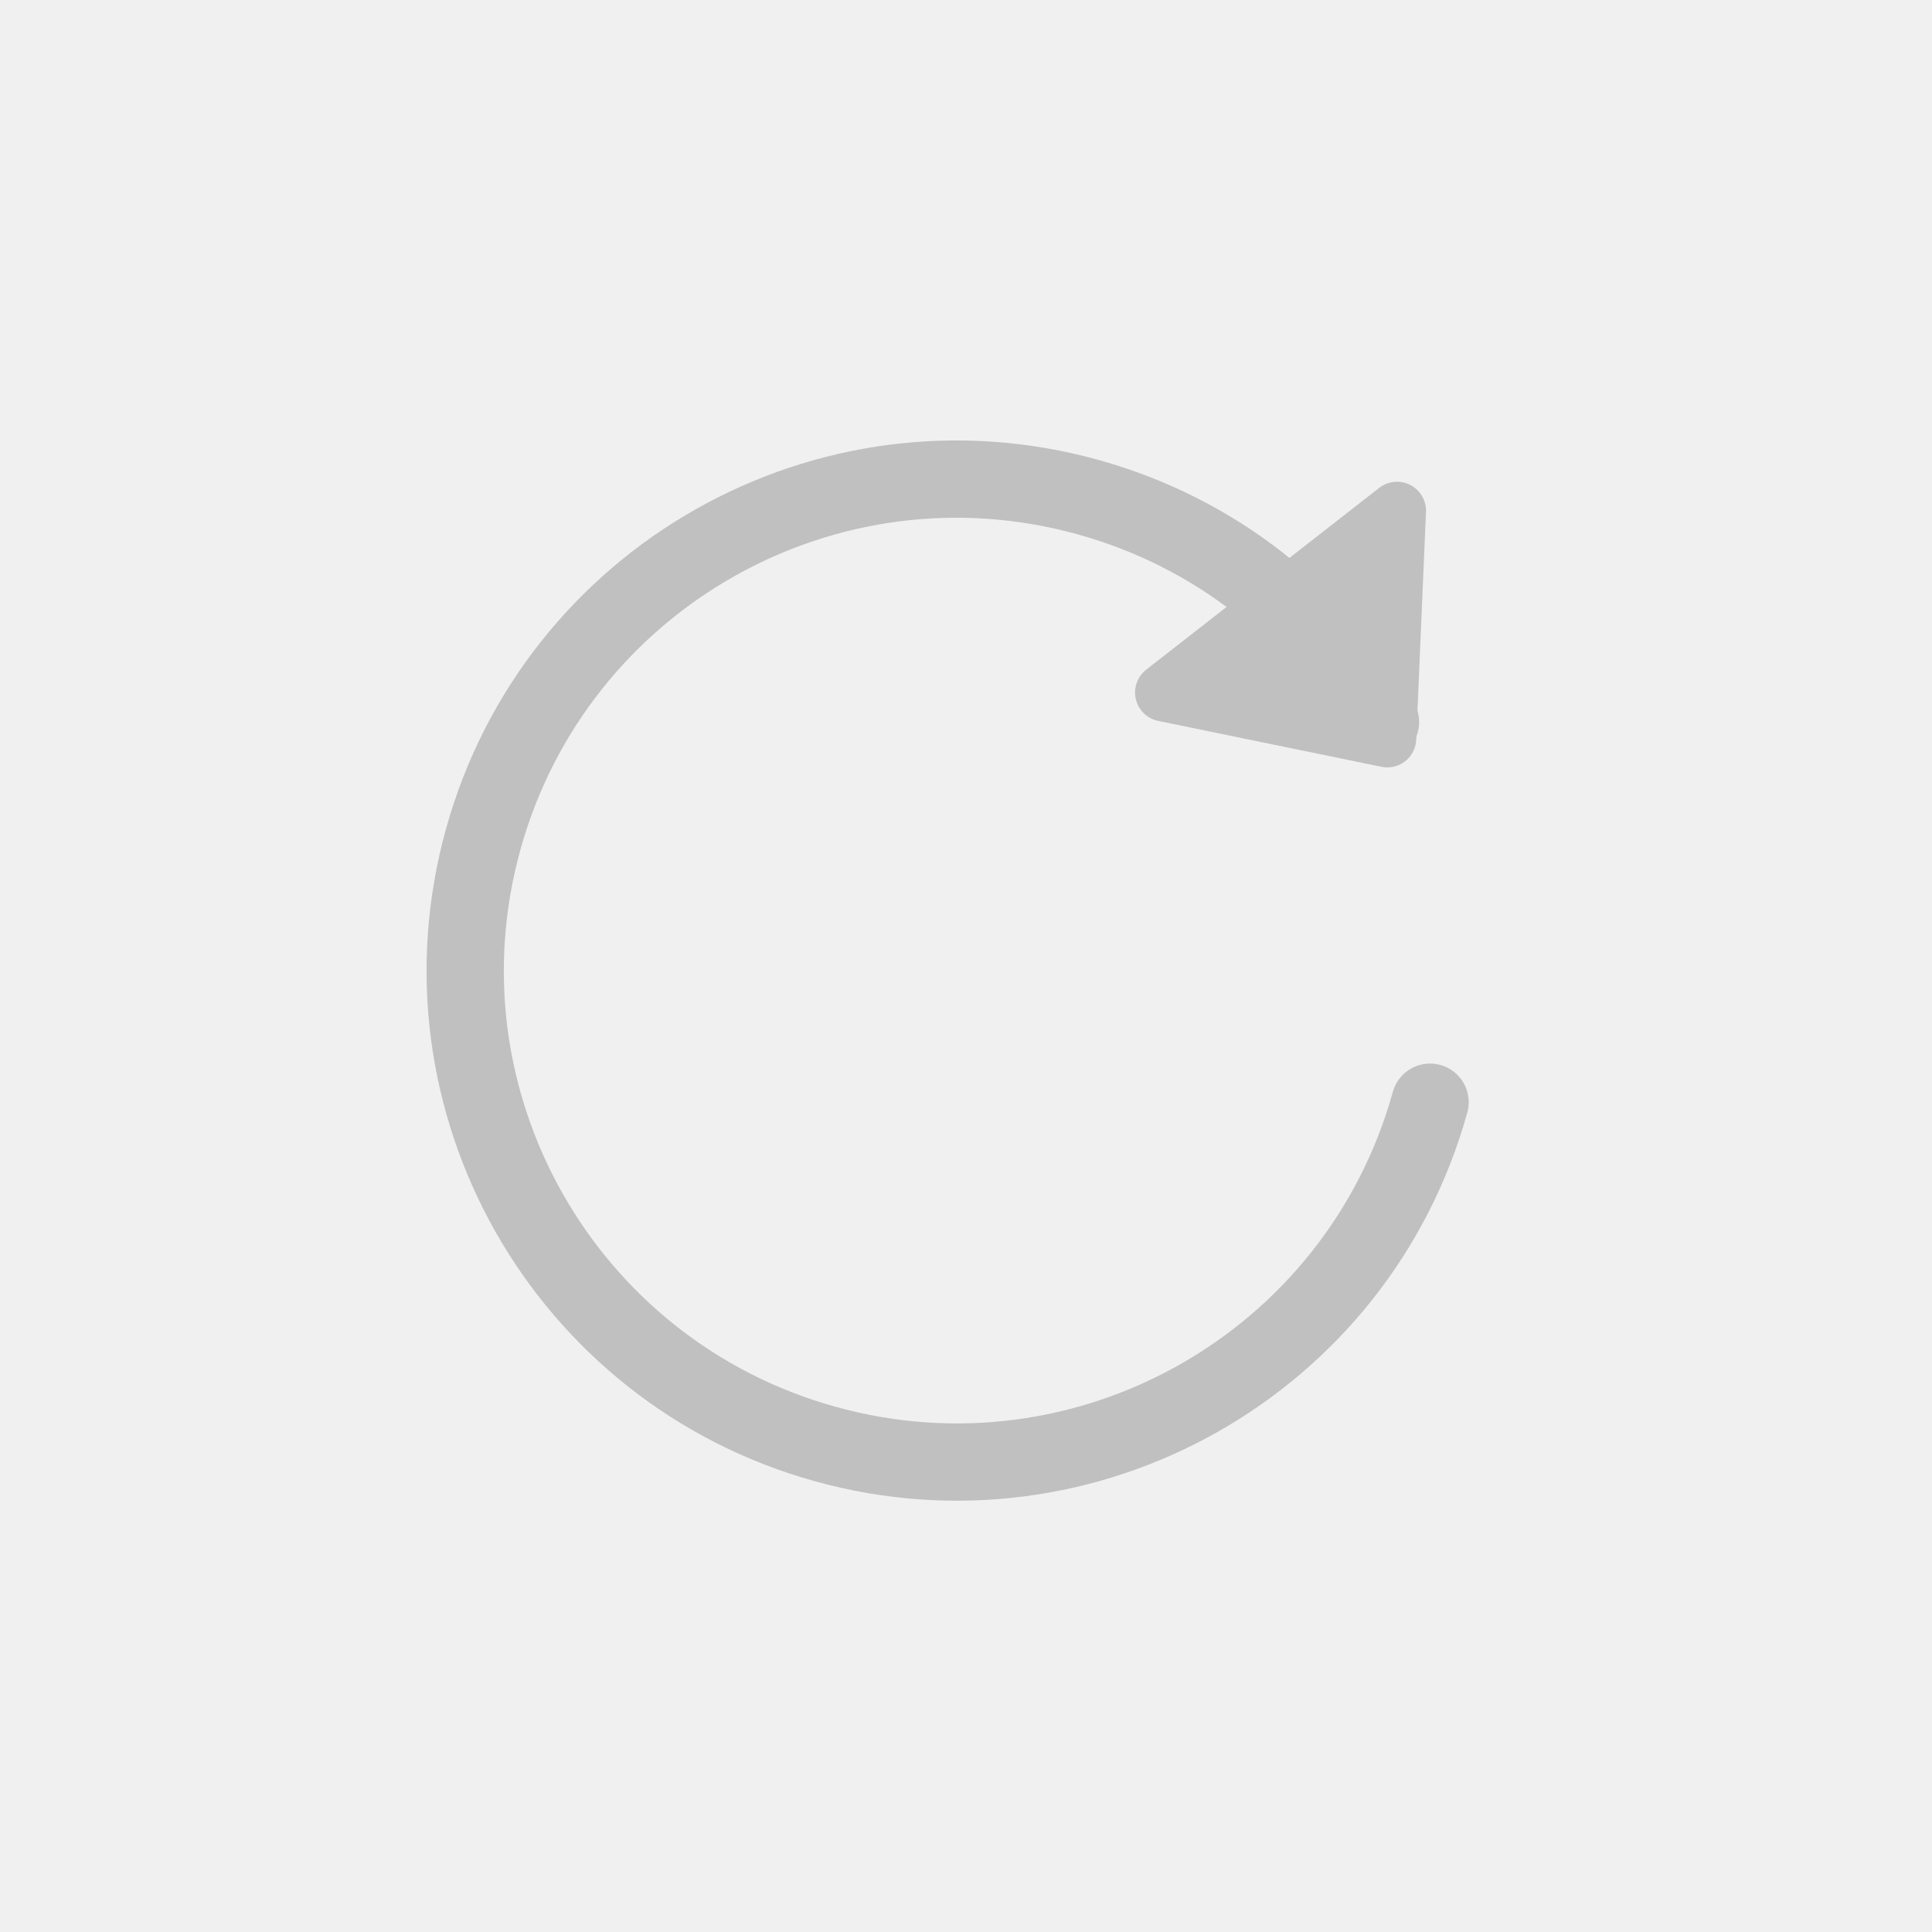
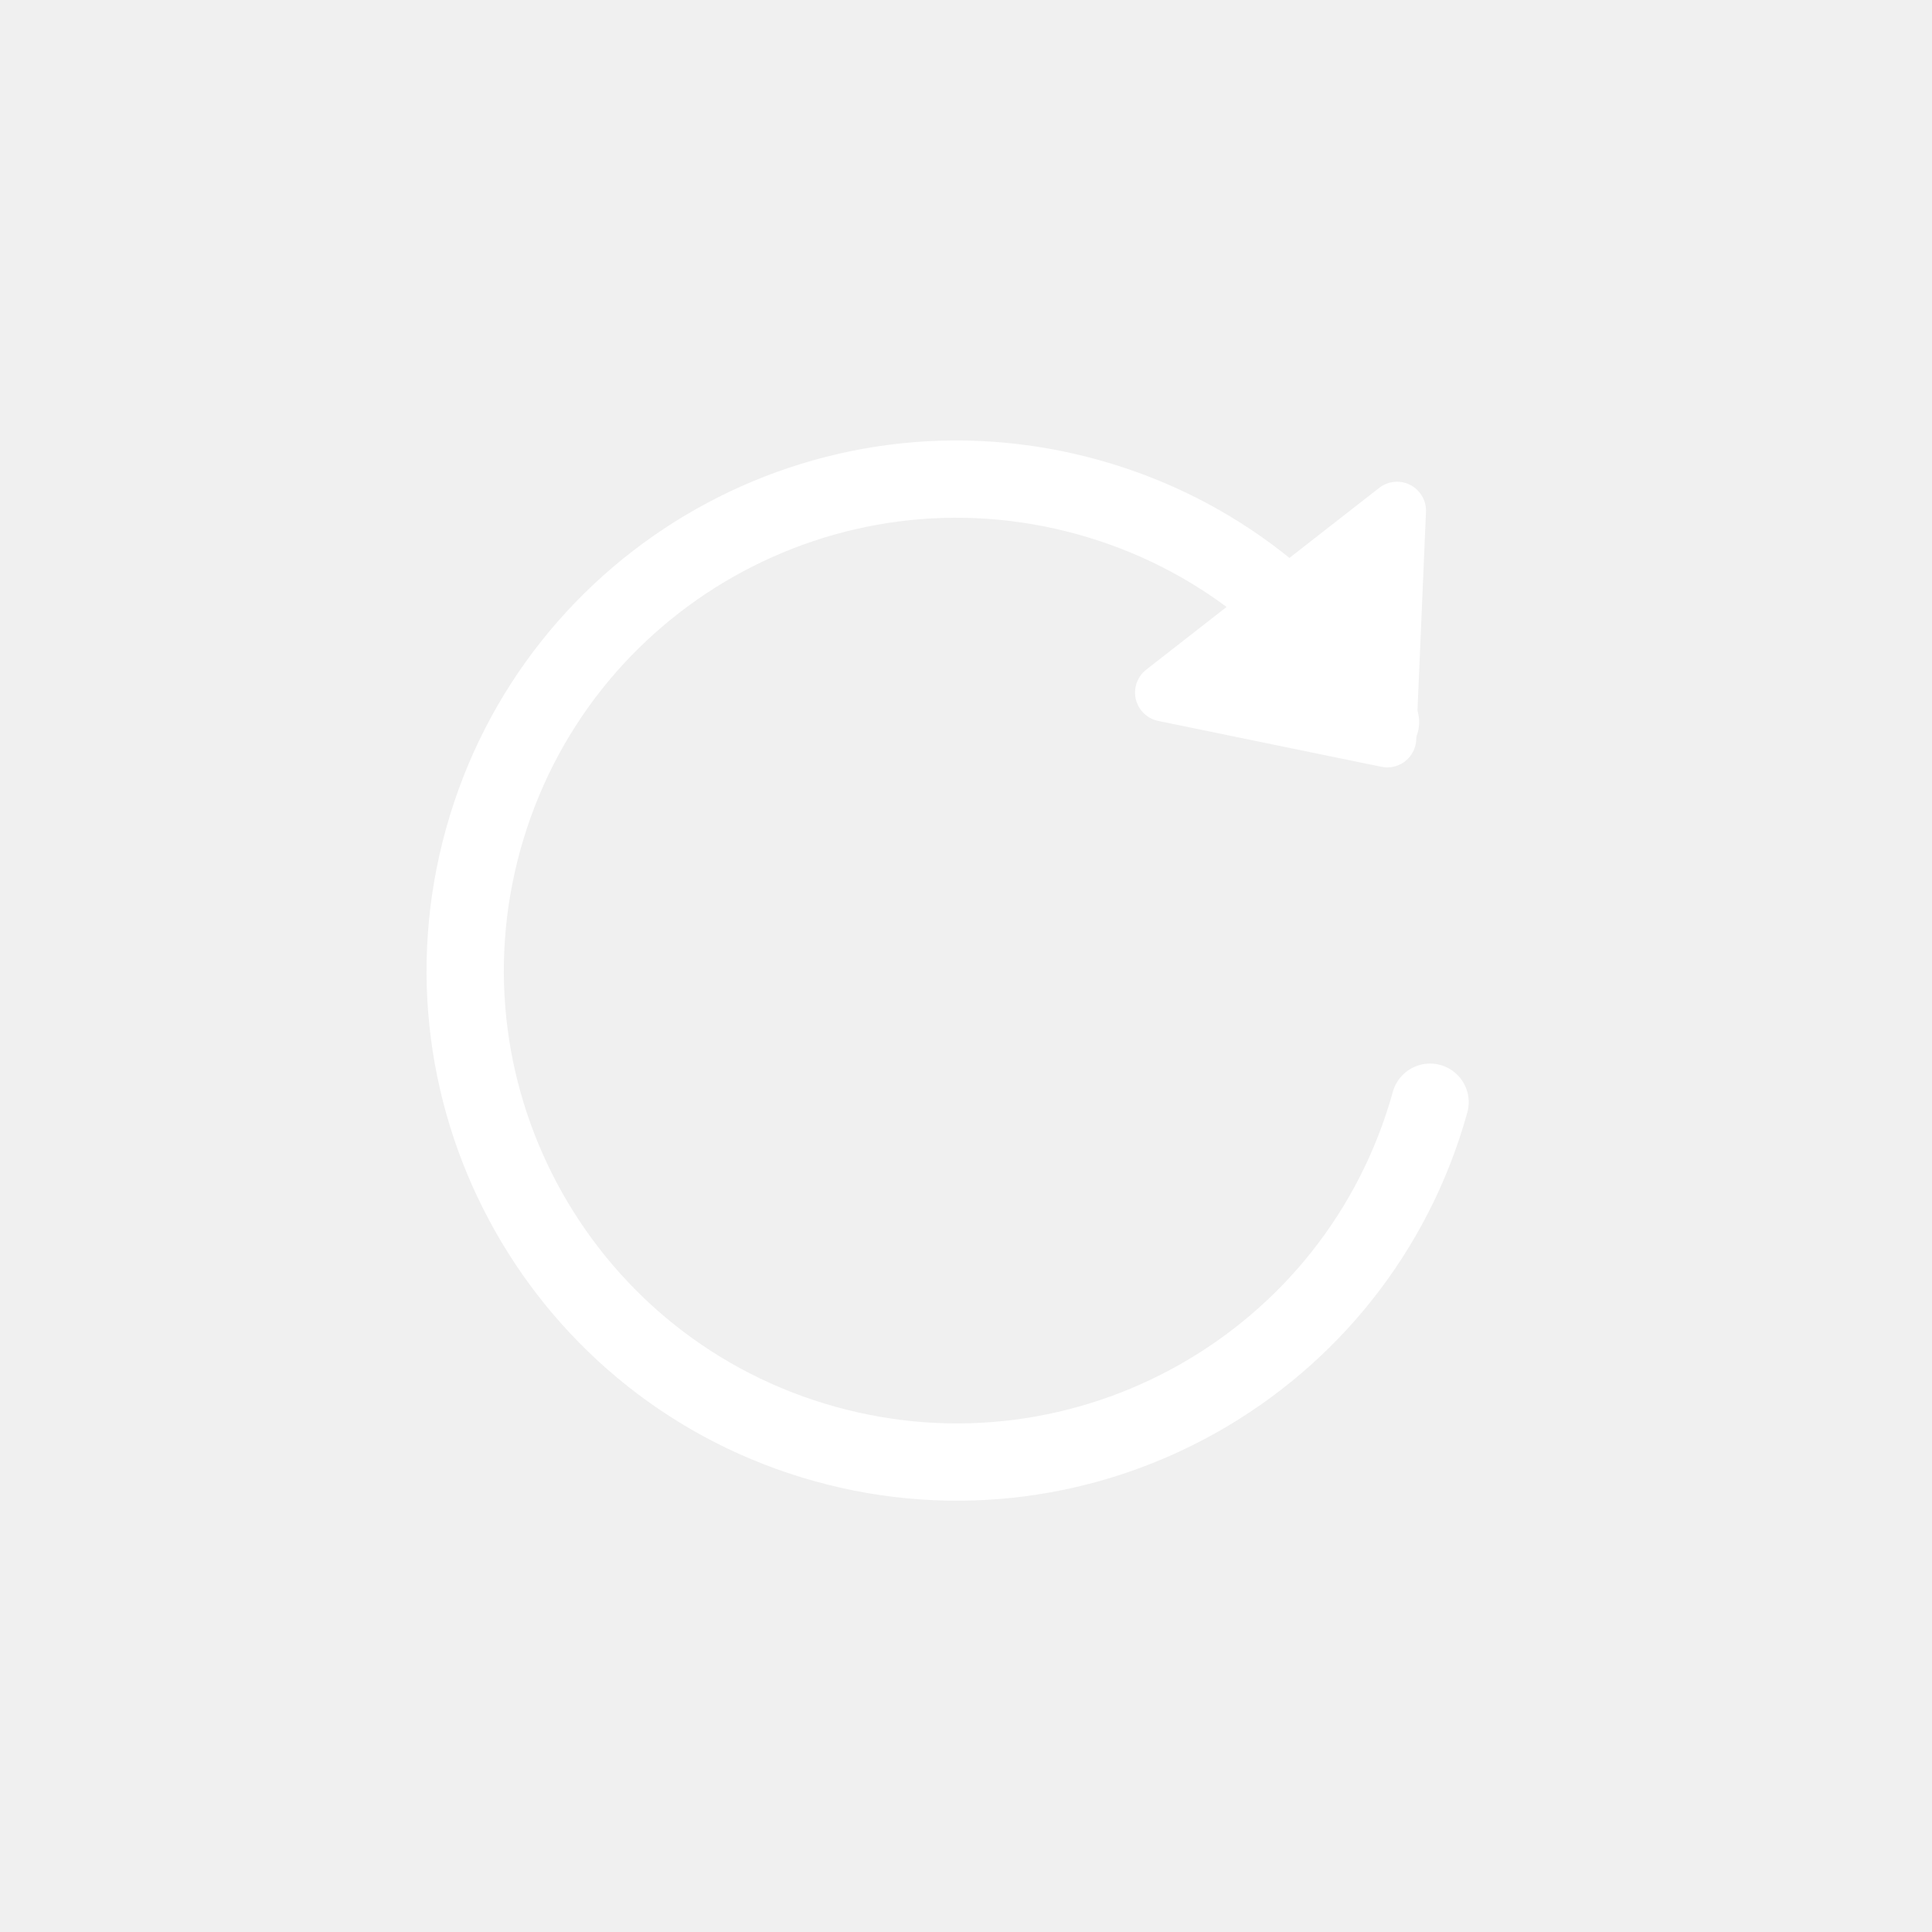
<svg xmlns="http://www.w3.org/2000/svg" version="1.1" id="レイヤー_1" x="0px" y="0px" width="200px" height="200px" viewBox="50 53 200 200" style="enable-background:new 0 0 300 300;" xml:space="preserve">
  <style type="text/css">
- 	.st0{fill:none;stroke:#c0c0c0;stroke-width:8;stroke-linecap:round;stroke-linejoin:round;stroke-miterlimit:10;}
- 	.st1{fill:#c0c0c0;stroke:#c0c0c0;stroke-width:6;stroke-linecap:round;stroke-linejoin:round;stroke-miterlimit:10;}
+ 	.st0{fill:none;stroke:#ffffff;stroke-width:8;stroke-linecap:round;stroke-linejoin:round;stroke-miterlimit:10;}
+ 	.st1{fill:#ffffff;stroke:#ffffff;stroke-width:6;stroke-linecap:round;stroke-linejoin:round;stroke-miterlimit:10;}
</style>
  <path class="st0" d="M198.04,167.1c-7.52,27.06-35.56,42.91-62.63,35.38s-42.91-35.56-35.38-62.63s35.56-42.91,62.63-35.38  c13.25,3.68,23.81,12.28,30.25,23.28" />
  <polygon class="st1" points="170.5,124.69 193.61,129.44 194.62,105.87 " />
</svg>
